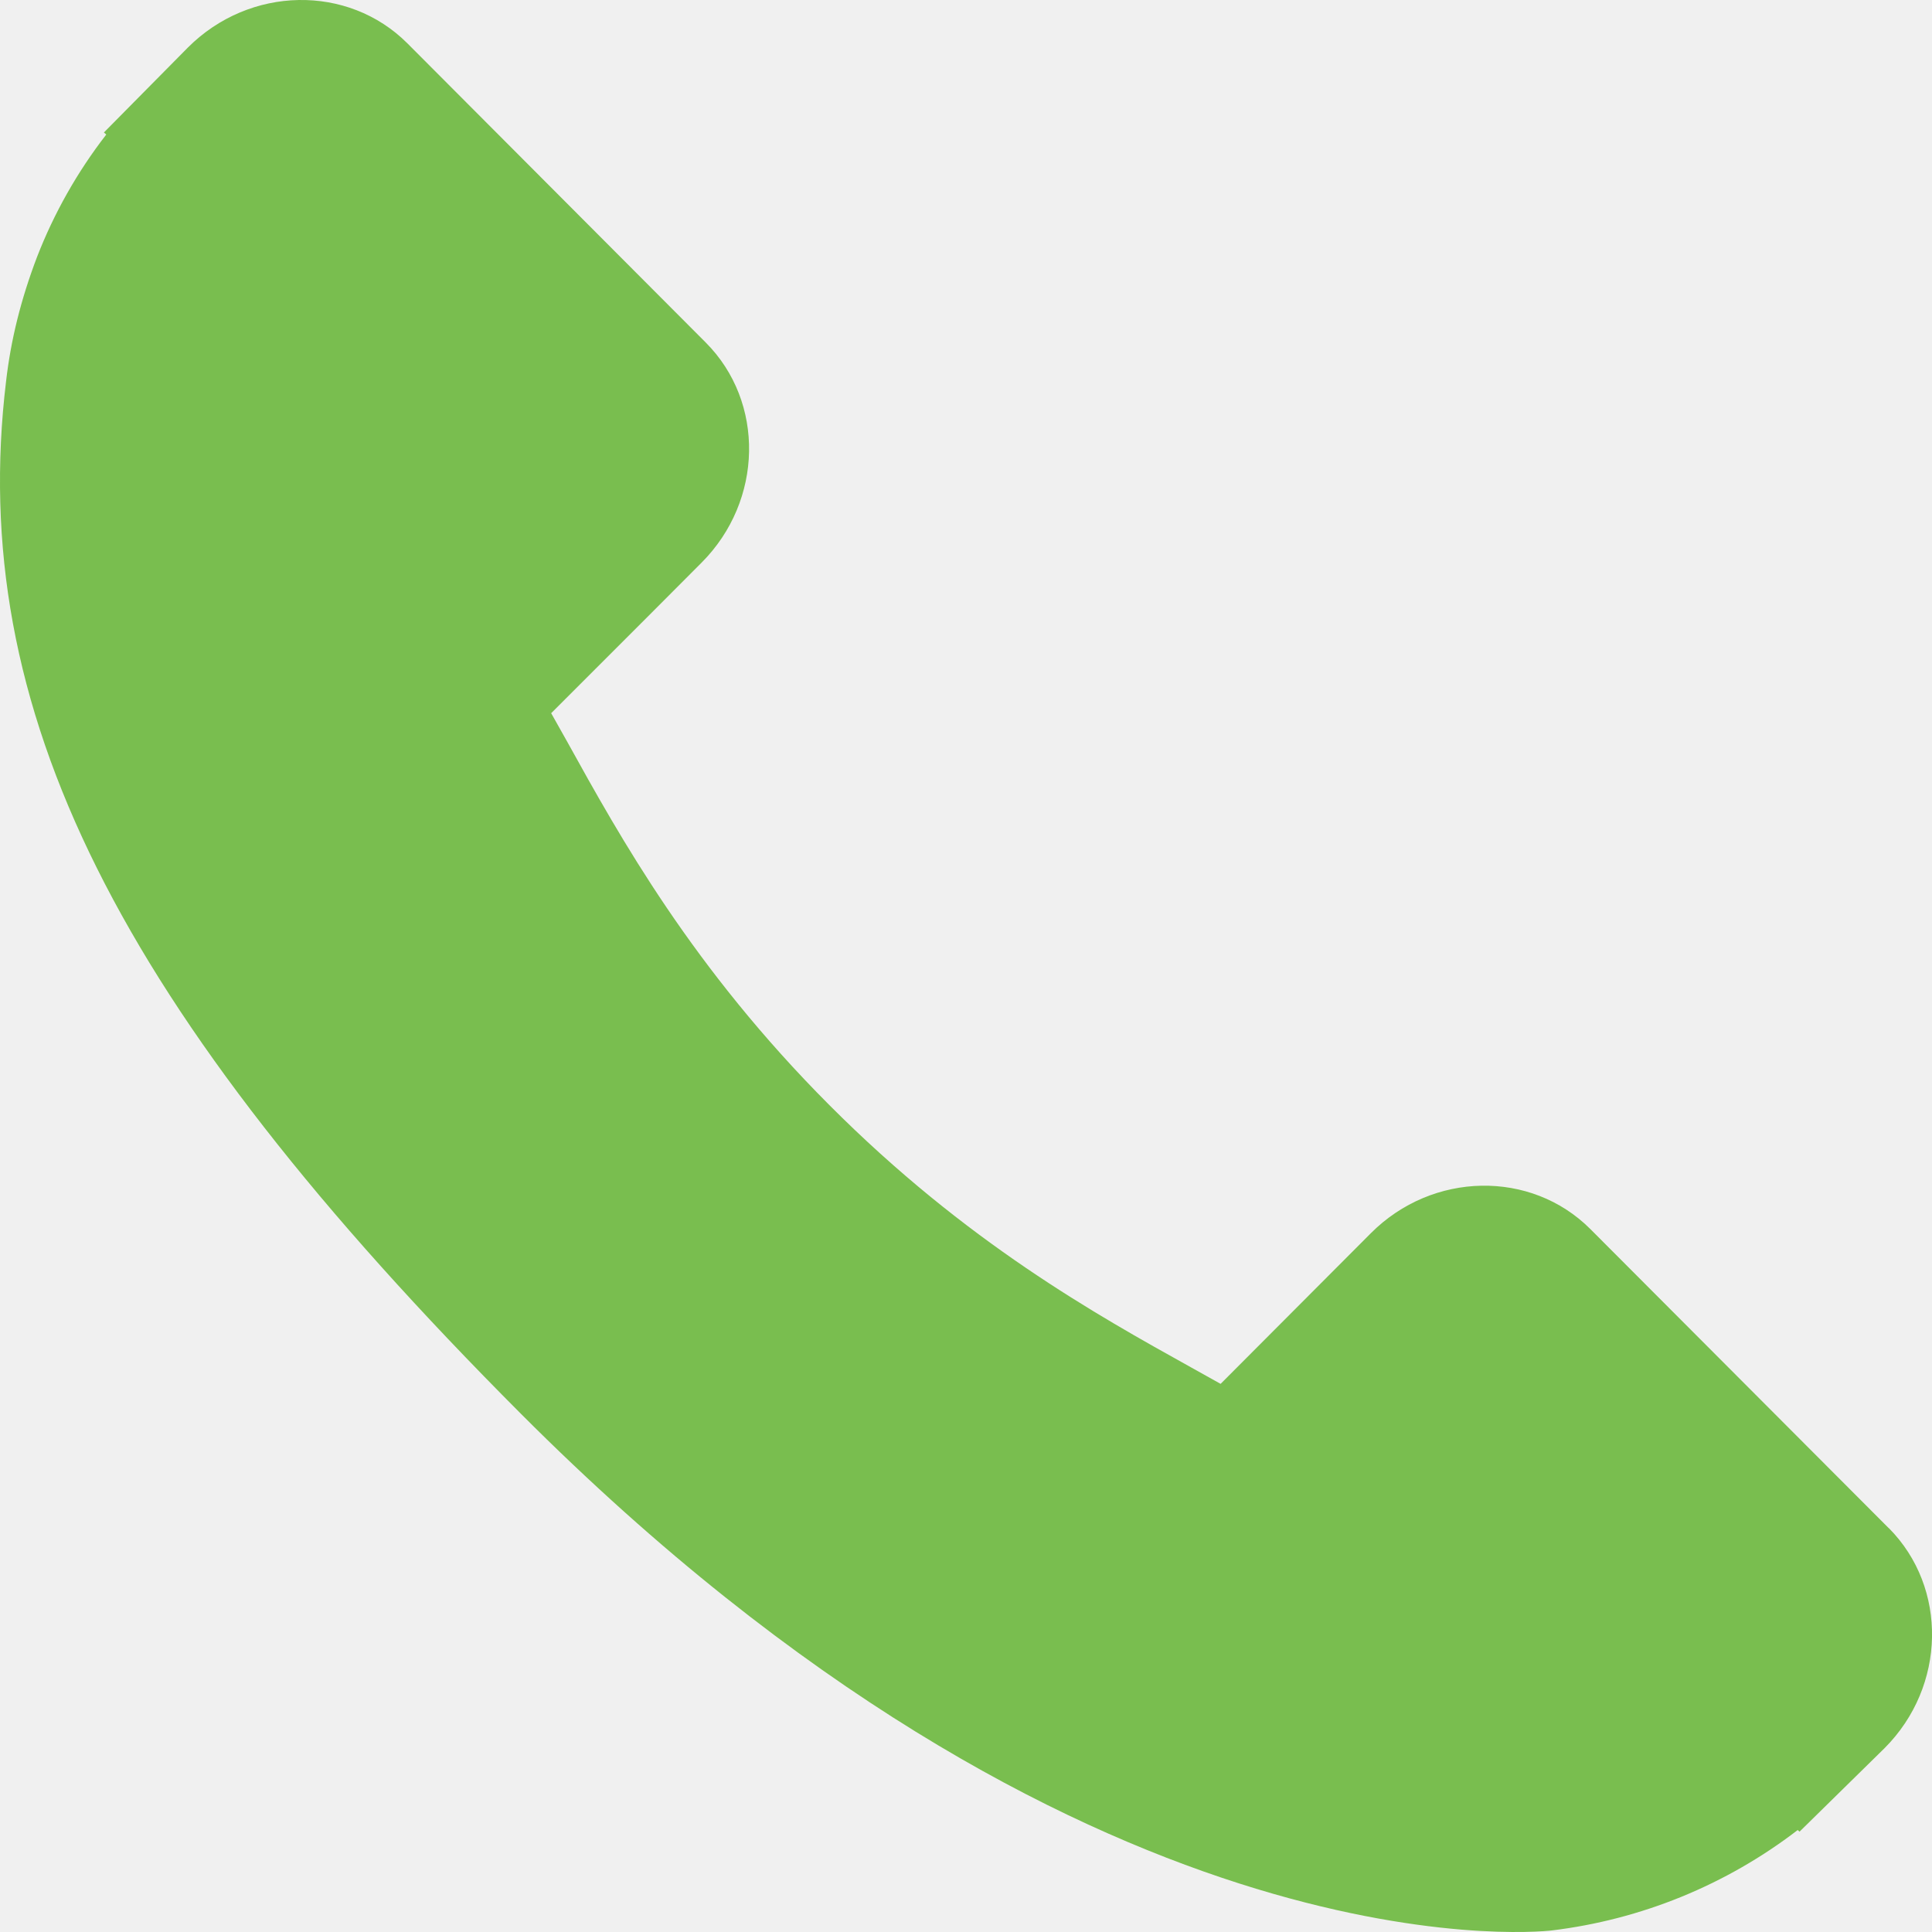
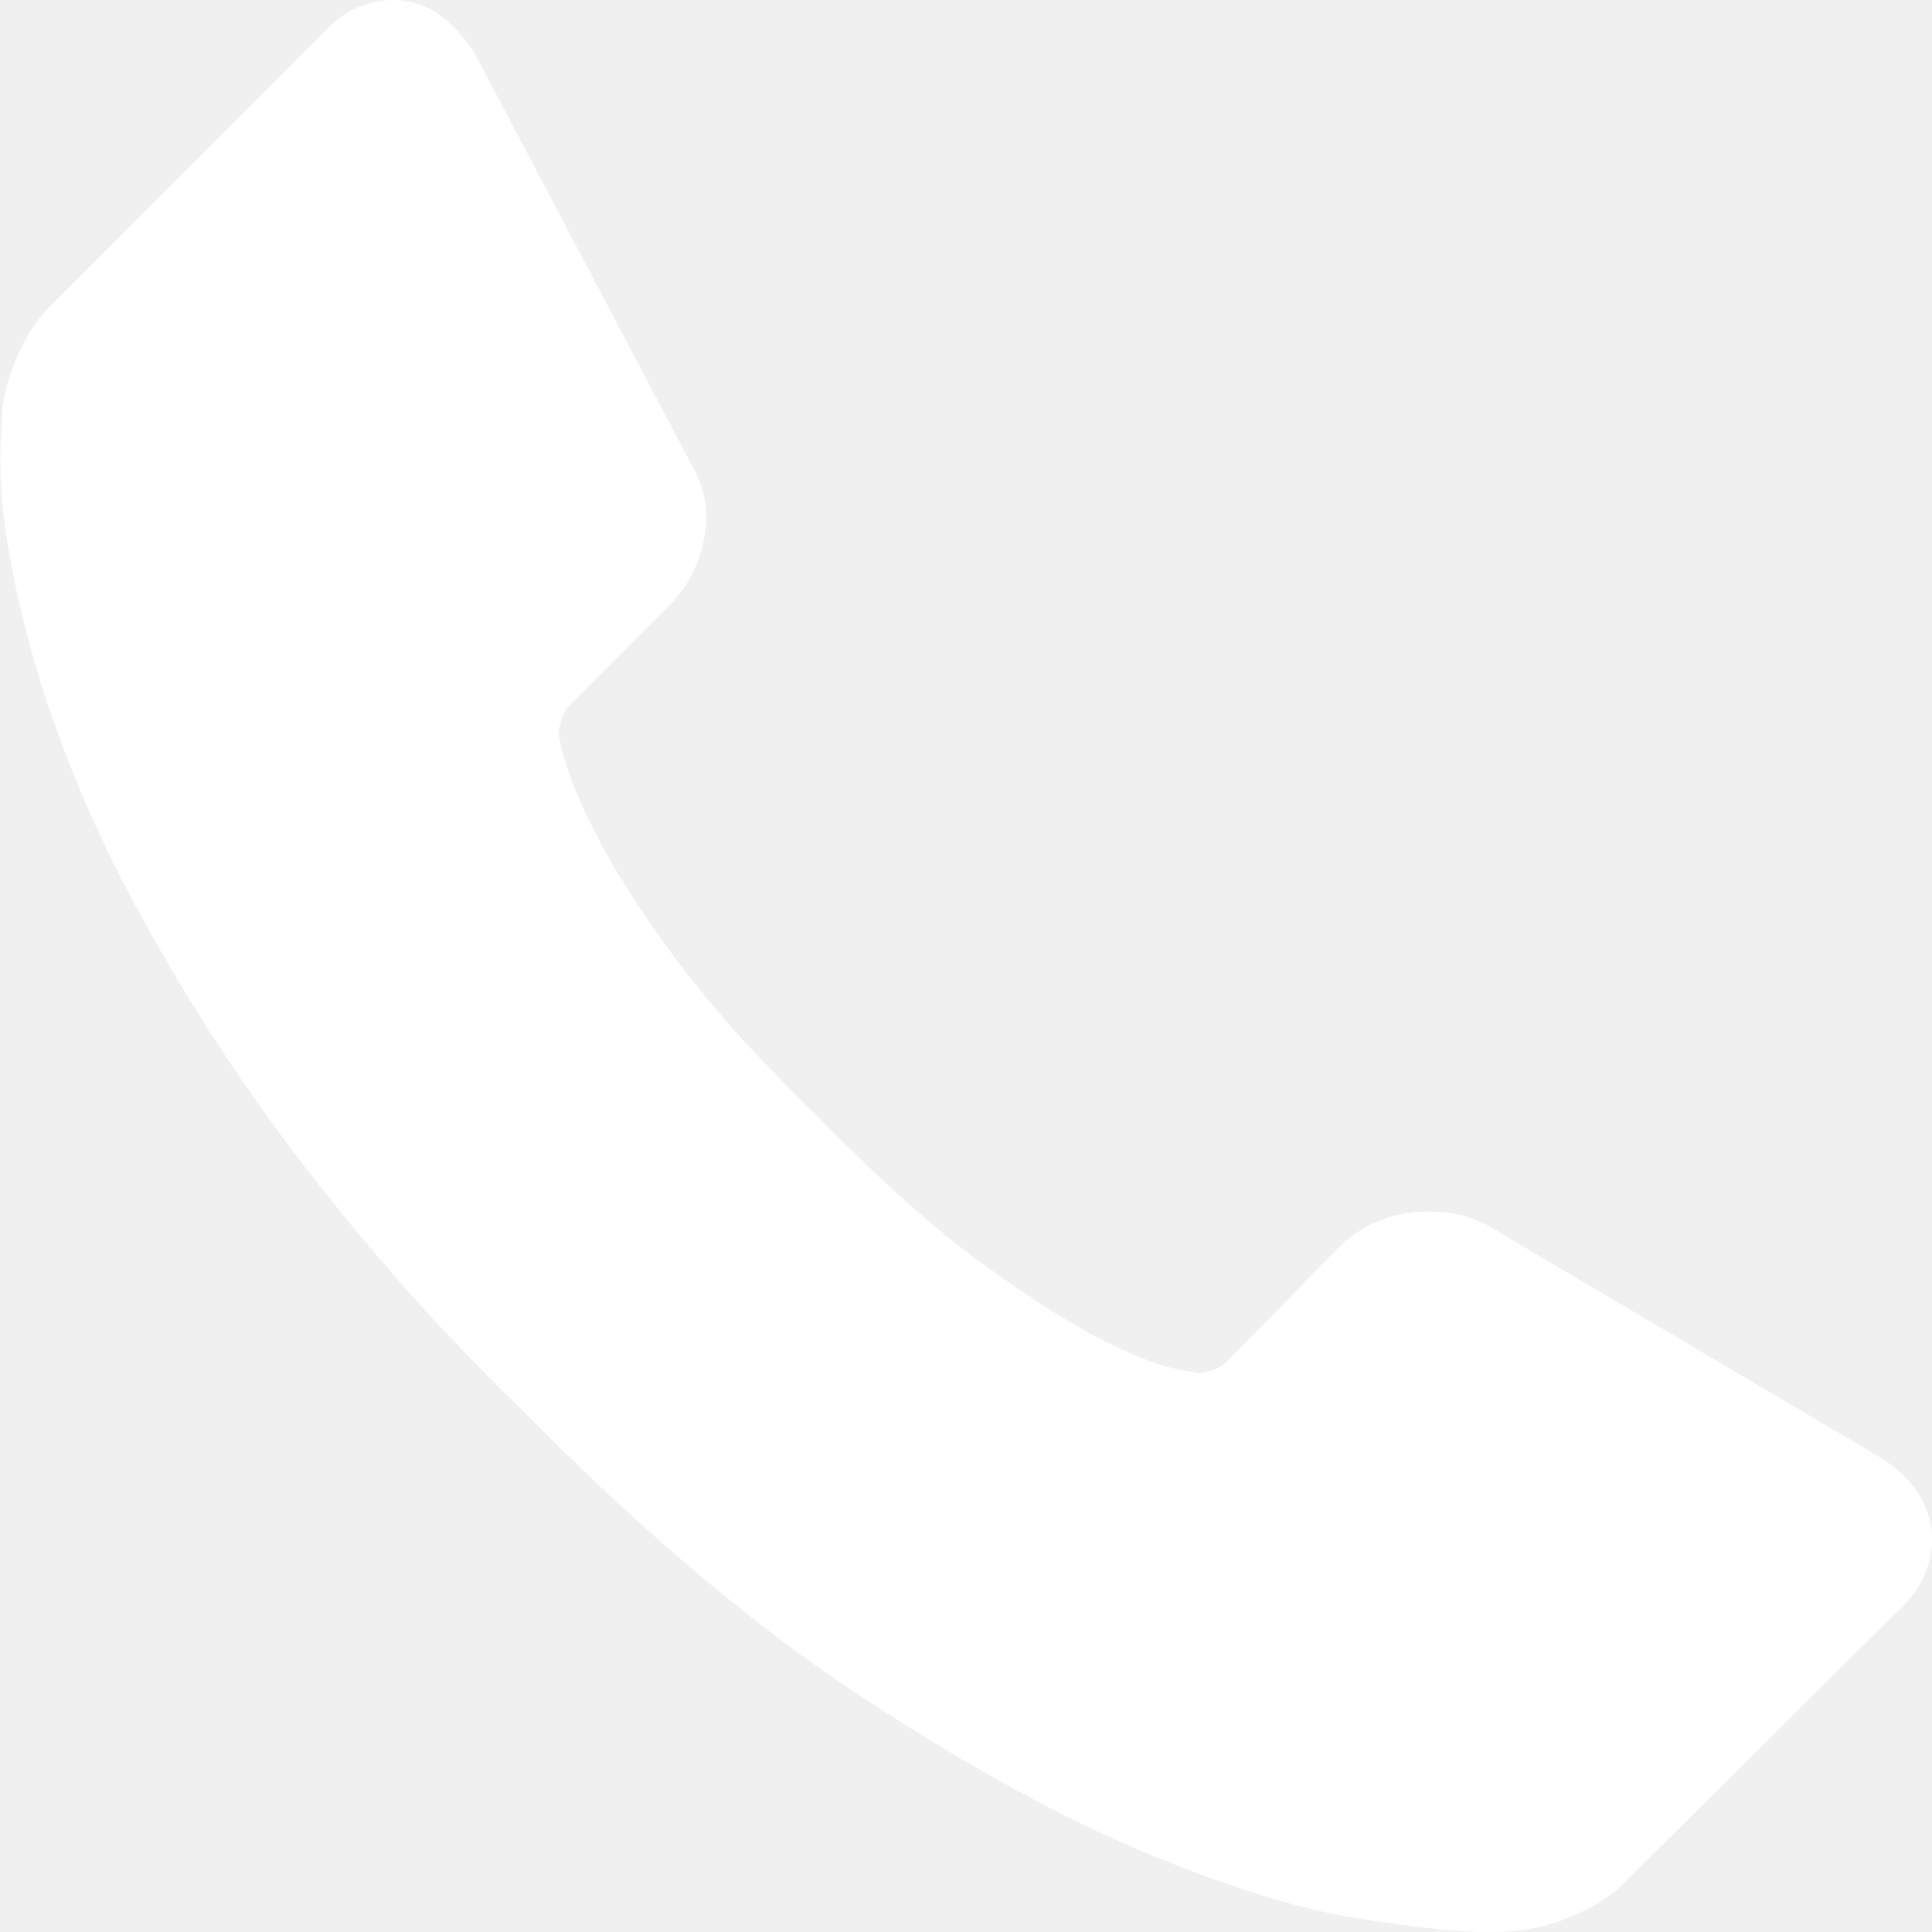
- <svg xmlns="http://www.w3.org/2000/svg" width="14" height="14">
-   <path d="M13.686 11.073l-2.162-2.167c-.43-.43-1.144-.417-1.59.03l-1.089 1.092-.215-.12c-.687-.382-1.629-.906-2.62-1.9-.993-.995-1.516-1.94-1.898-2.63l-.118-.21.732-.732.359-.36c.446-.448.459-1.163.029-1.594L2.952.314c-.43-.43-1.143-.417-1.59.03L.753.96.77.975a3.534 3.534 0 0 0-.502.888c-.118.31-.19.604-.224.9-.285 2.372.796 4.54 3.731 7.482 4.058 4.066 7.327 3.76 7.468 3.744a3.645 3.645 0 0 0 1.784-.728l.013.012.617-.606c.446-.447.459-1.162.03-1.594z" fill="#79BE4F" />
+ <svg xmlns="http://www.w3.org/2000/svg" width="12" height="12">
+   <path d="M11.994 9.47a.58.58 0 0 1-.178.509l-1.69 1.678a.953.953 0 0 1-.298.216c-.122.06-.243.097-.362.114a1.733 1.733 0 0 1-.241.013c-.161 0-.421-.027-.781-.083-.36-.055-.8-.19-1.321-.406-.521-.216-1.112-.54-1.773-.973-.66-.432-1.363-1.025-2.108-1.78a13.928 13.928 0 0 1-1.474-1.677A11.957 11.957 0 0 1 .828 5.6a7.98 7.98 0 0 1-.534-1.233 6.546 6.546 0 0 1-.241-.954 3.15 3.15 0 0 1-.05-.63l.012-.253c.017-.119.055-.24.114-.363a.953.953 0 0 1 .216-.298L2.035.178A.56.56 0 0 1 2.44 0c.11 0 .208.032.292.095a.883.883 0 0 1 .216.236l1.36 2.58a.619.619 0 0 1 .063.445.792.792 0 0 1-.216.407l-.622.623a.212.212 0 0 0-.045.082.314.314 0 0 0-.019.096c.034.178.11.38.229.61.101.203.258.451.47.743.212.293.512.63.902 1.01.381.39.72.694 1.016.91.296.216.544.375.743.477.2.101.352.163.458.184l.158.032a.303.303 0 0 0 .083-.02.212.212 0 0 0 .083-.044l.724-.737a.778.778 0 0 1 .533-.204c.144 0 .258.026.343.077h.013l2.452 1.449c.178.11.283.25.317.42z" fill="#fff" />
</svg>
